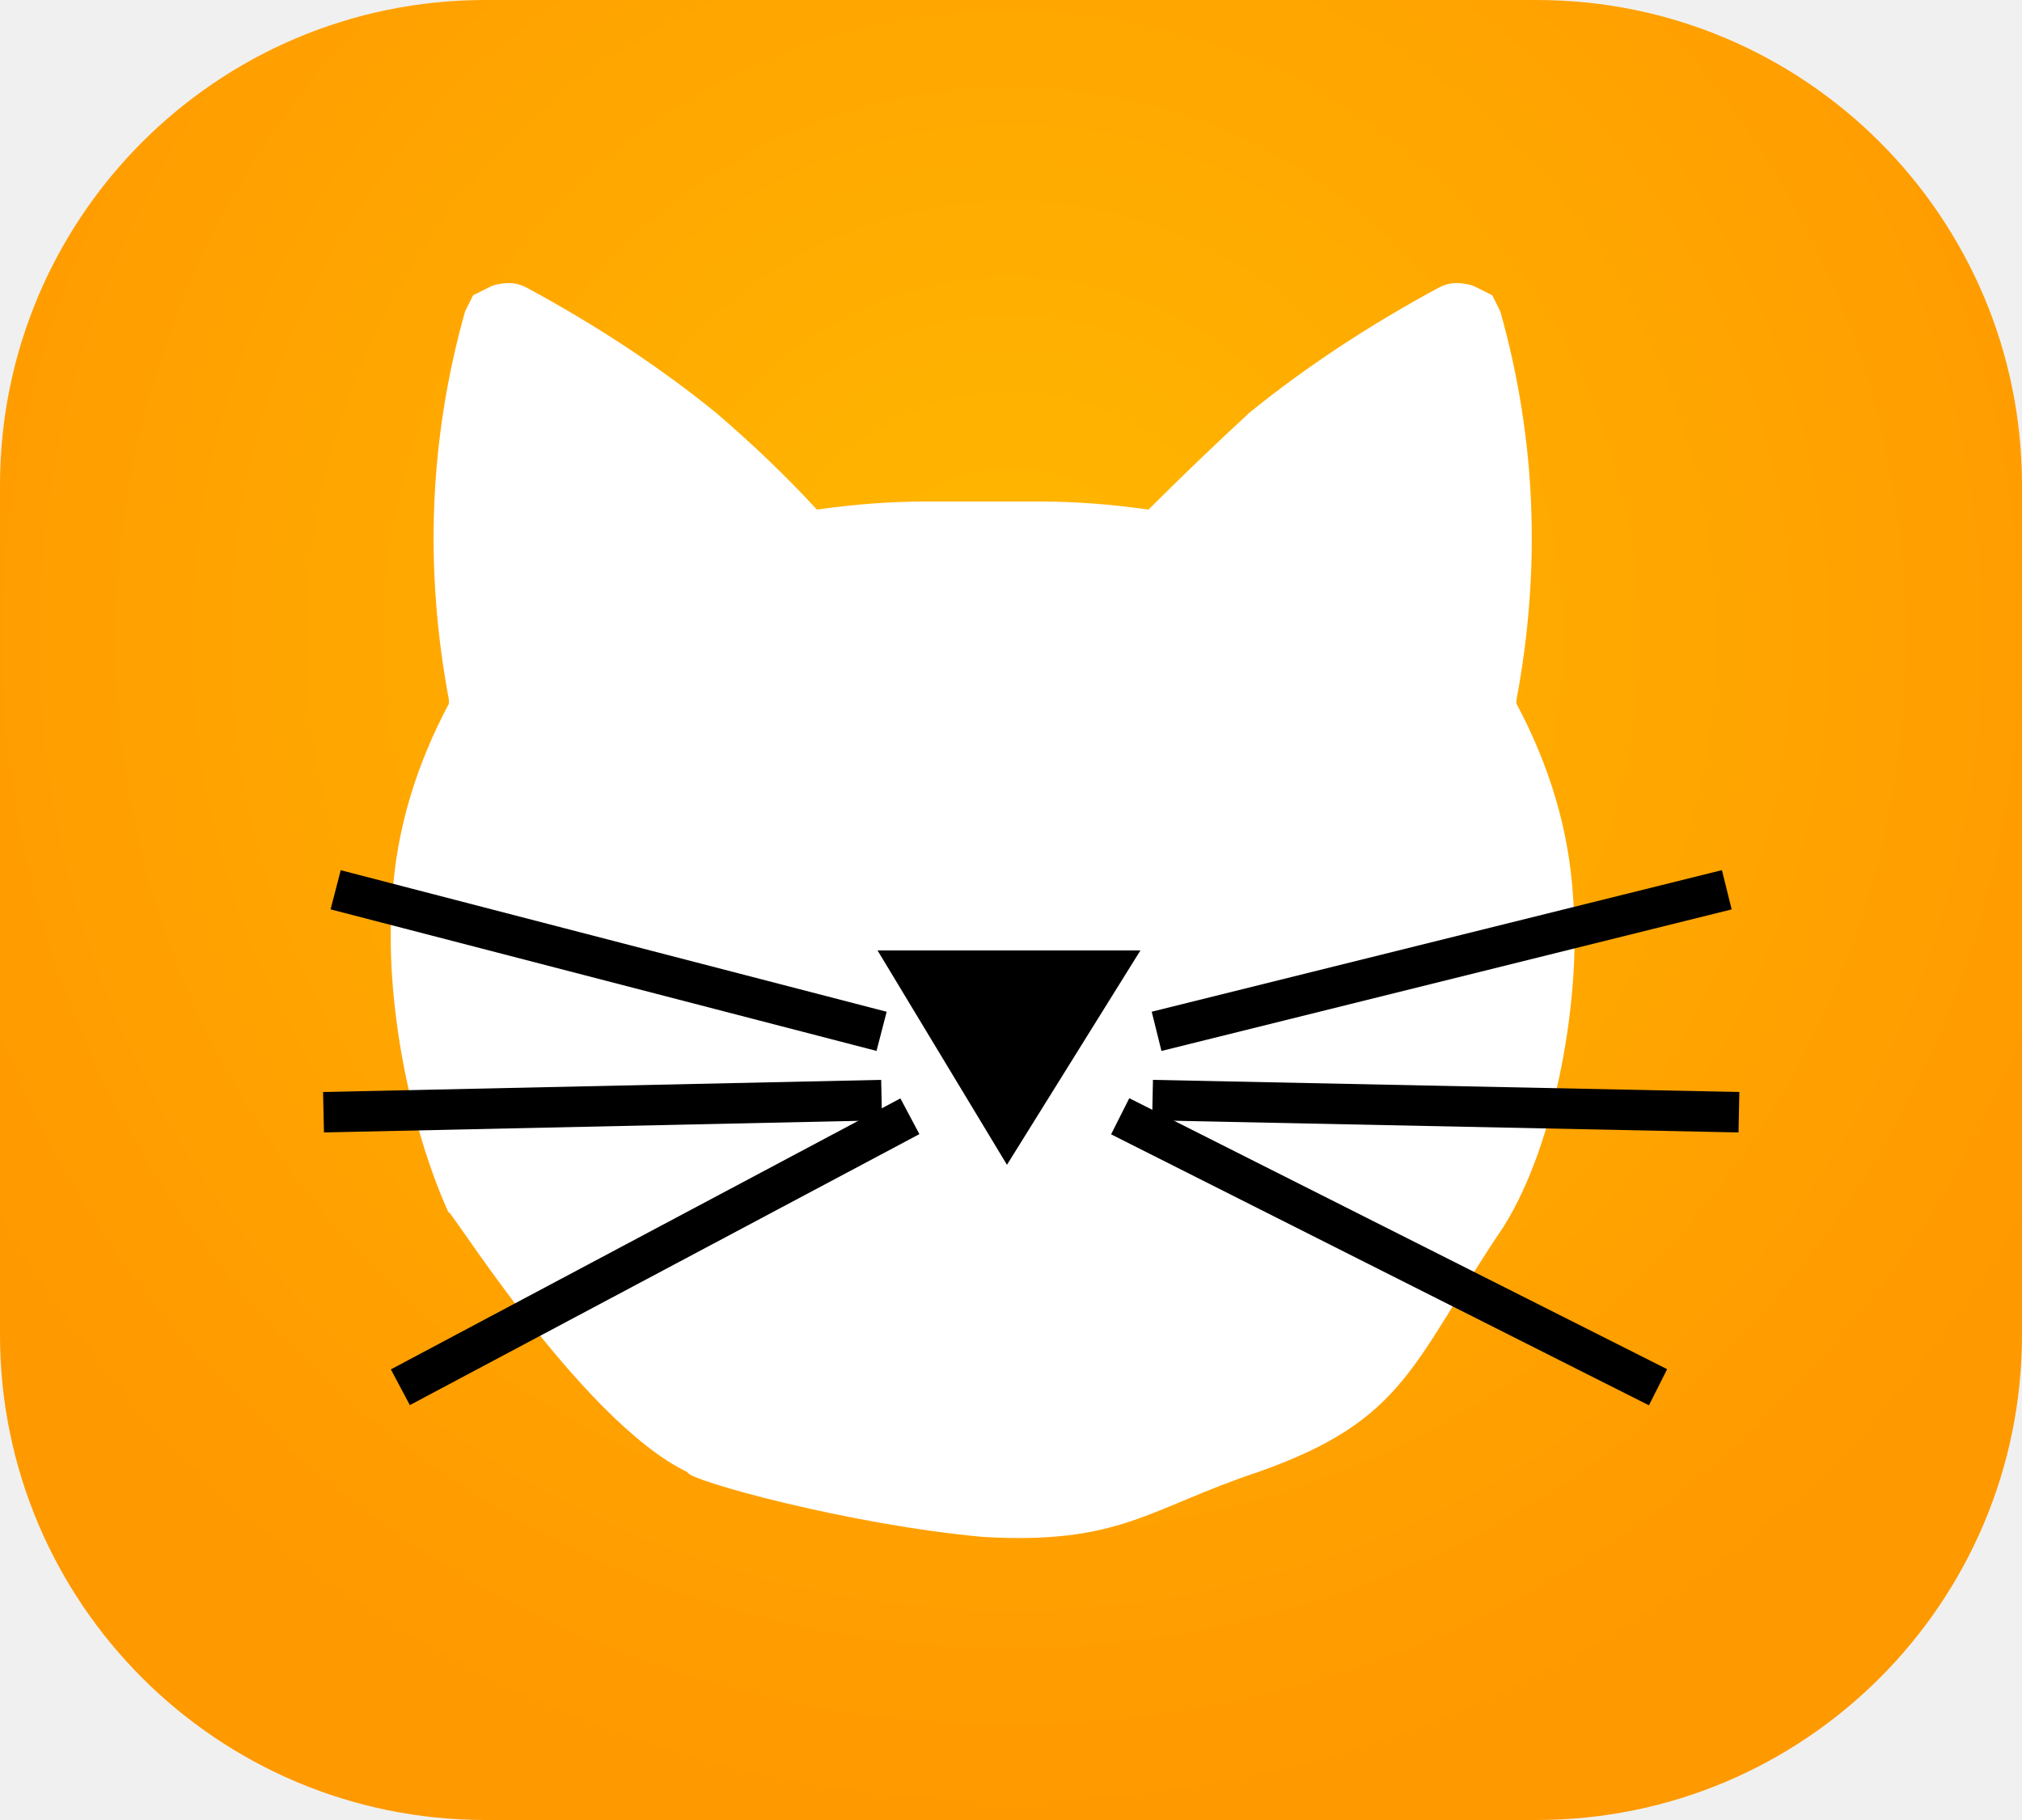
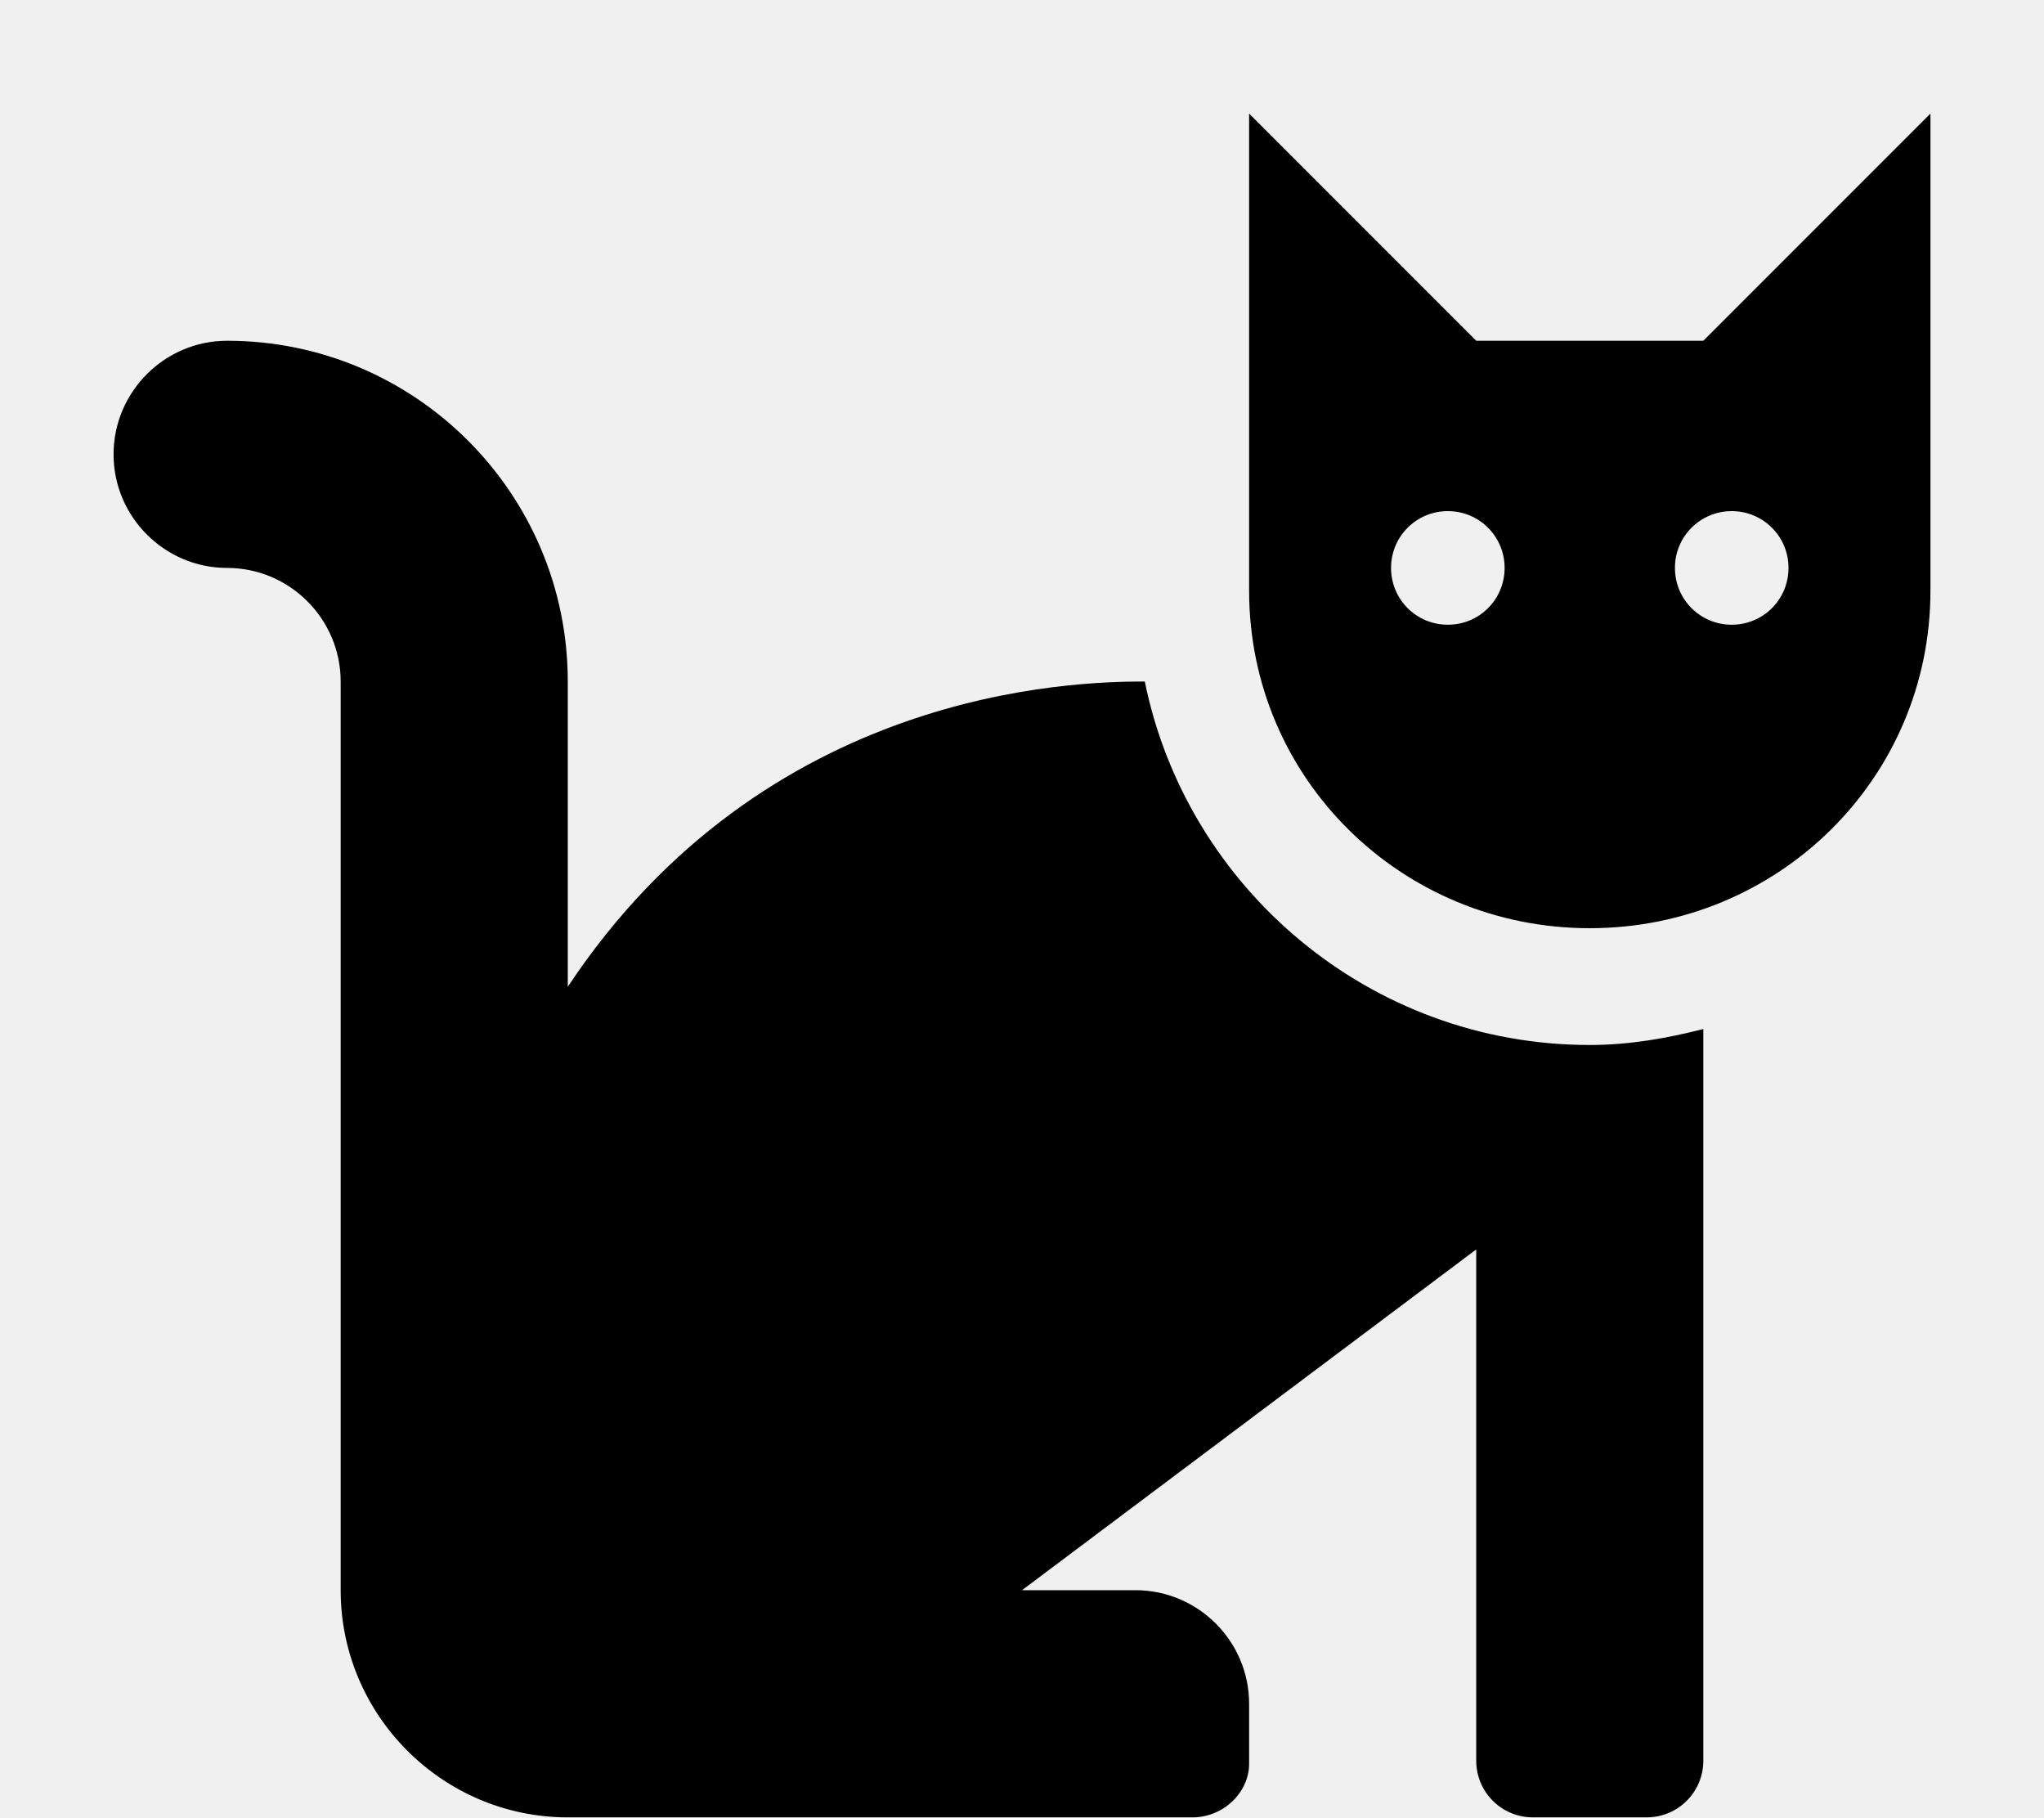
- <svg xmlns="http://www.w3.org/2000/svg" version="1.2" viewBox="0 0 50 45" width="50" height="45">
-   <defs>
-     <linearGradient id="P" gradientUnits="userSpaceOnUse" />
-     <radialGradient id="g1" cx="25" cy="15.8" r="29.2" href="#P">
-       <stop stop-color="#ffb800" />
-       <stop offset="1" stop-color="#f90" />
-     </radialGradient>
-   </defs>
-   <style>.a{fill:url(#g1)}.b{fill:#fff}.c{fill:none;stroke:#000;stroke-width:1}</style>
-   <rect class="a" width="50" height="45" rx="12" />
-   <path class="b" d="m31.1 36.4c-2.7 0.9-3.4 1.8-6.8 1.6-3.3-0.3-7.3-1.4-7.3-1.6-2.7-1.3-6.1-6.9-5.9-6.4-1-2.2-1.6-5.4-1.4-7.8 0.1-1.7 0.6-3.3 1.4-4.8q0 0 0-0.1c-0.6-3.2-0.5-6.4 0.4-9.6q0.1-0.2 0.2-0.4 0.2-0.1 0.4-0.2 0.2-0.1 0.5-0.1 0.2 0 0.4 0.1 2.6 1.4 4.7 3.1 1.4 1.2 2.5 2.4 1.4-0.2 2.7-0.2 0.9 0 1.7 0 0.6 0 1.1 0 1.3 0 2.7 0.2 1.2-1.2 2.5-2.4 2.1-1.7 4.7-3.1 0.2-0.1 0.4-0.1 0.3 0 0.5 0.1 0.2 0.1 0.4 0.2 0.1 0.2 0.2 0.4c0.9 3.2 1 6.4 0.4 9.6q0 0.1 0 0.1c0.8 1.5 1.3 3.1 1.4 4.8 0.2 2.4-0.4 6-1.7 8.1-2.3 3.4-2.4 4.8-6.1 6.1z" />
-   <path class="c" d="m22.5 27.6l-12.6 6.7" />
-   <path class="c" d="m21.8 25.5l-13.5-3.5" />
-   <path class="c" d="m21.8 27.2l-13.8 0.3" />
-   <path class="c" d="m27.7 27.6l13.3 6.7" />
-   <path class="c" d="m28.6 25.5l14.1-3.5" />
-   <path class="c" d="m28.5 27.2l14.5 0.3" />
-   <path d="m21.7 23.5h6.5l-3.3 5.3z" />
+ <svg xmlns="http://www.w3.org/2000/svg" viewBox="0 0 576 512">
+   <path d="M322.6 192C302.4 192 215.8 194 160 278V192c0-53-43-96-96-96C46.38 96 32 110.4 32 128s14.38 32 32 32s32 14.38 32 32v256c0 35.25 28.75 64 64 64h176c8.875 0 16-7.125 16-15.1V480c0-17.62-14.38-32-32-32h-32l128-96v144c0 8.875 7.125 16 16 16h32c8.875 0 16-7.125 16-16V289.9c-10.25 2.625-20.88 4.5-32 4.5C386.2 294.4 334.5 250.4 322.6 192zM480 96h-64l-64-64v134.4c0 53 43 95.1 96 95.1s96-42.1 96-95.1V32L480 96zM408 176c-8.875 0-16-7.125-16-16s7.125-16 16-16s16 7.125 16 16S416.9 176 408 176zM488 176c-8.875 0-16-7.125-16-16s7.125-16 16-16s16 7.125 16 16S496.9 176 488 176z" />
</svg>
